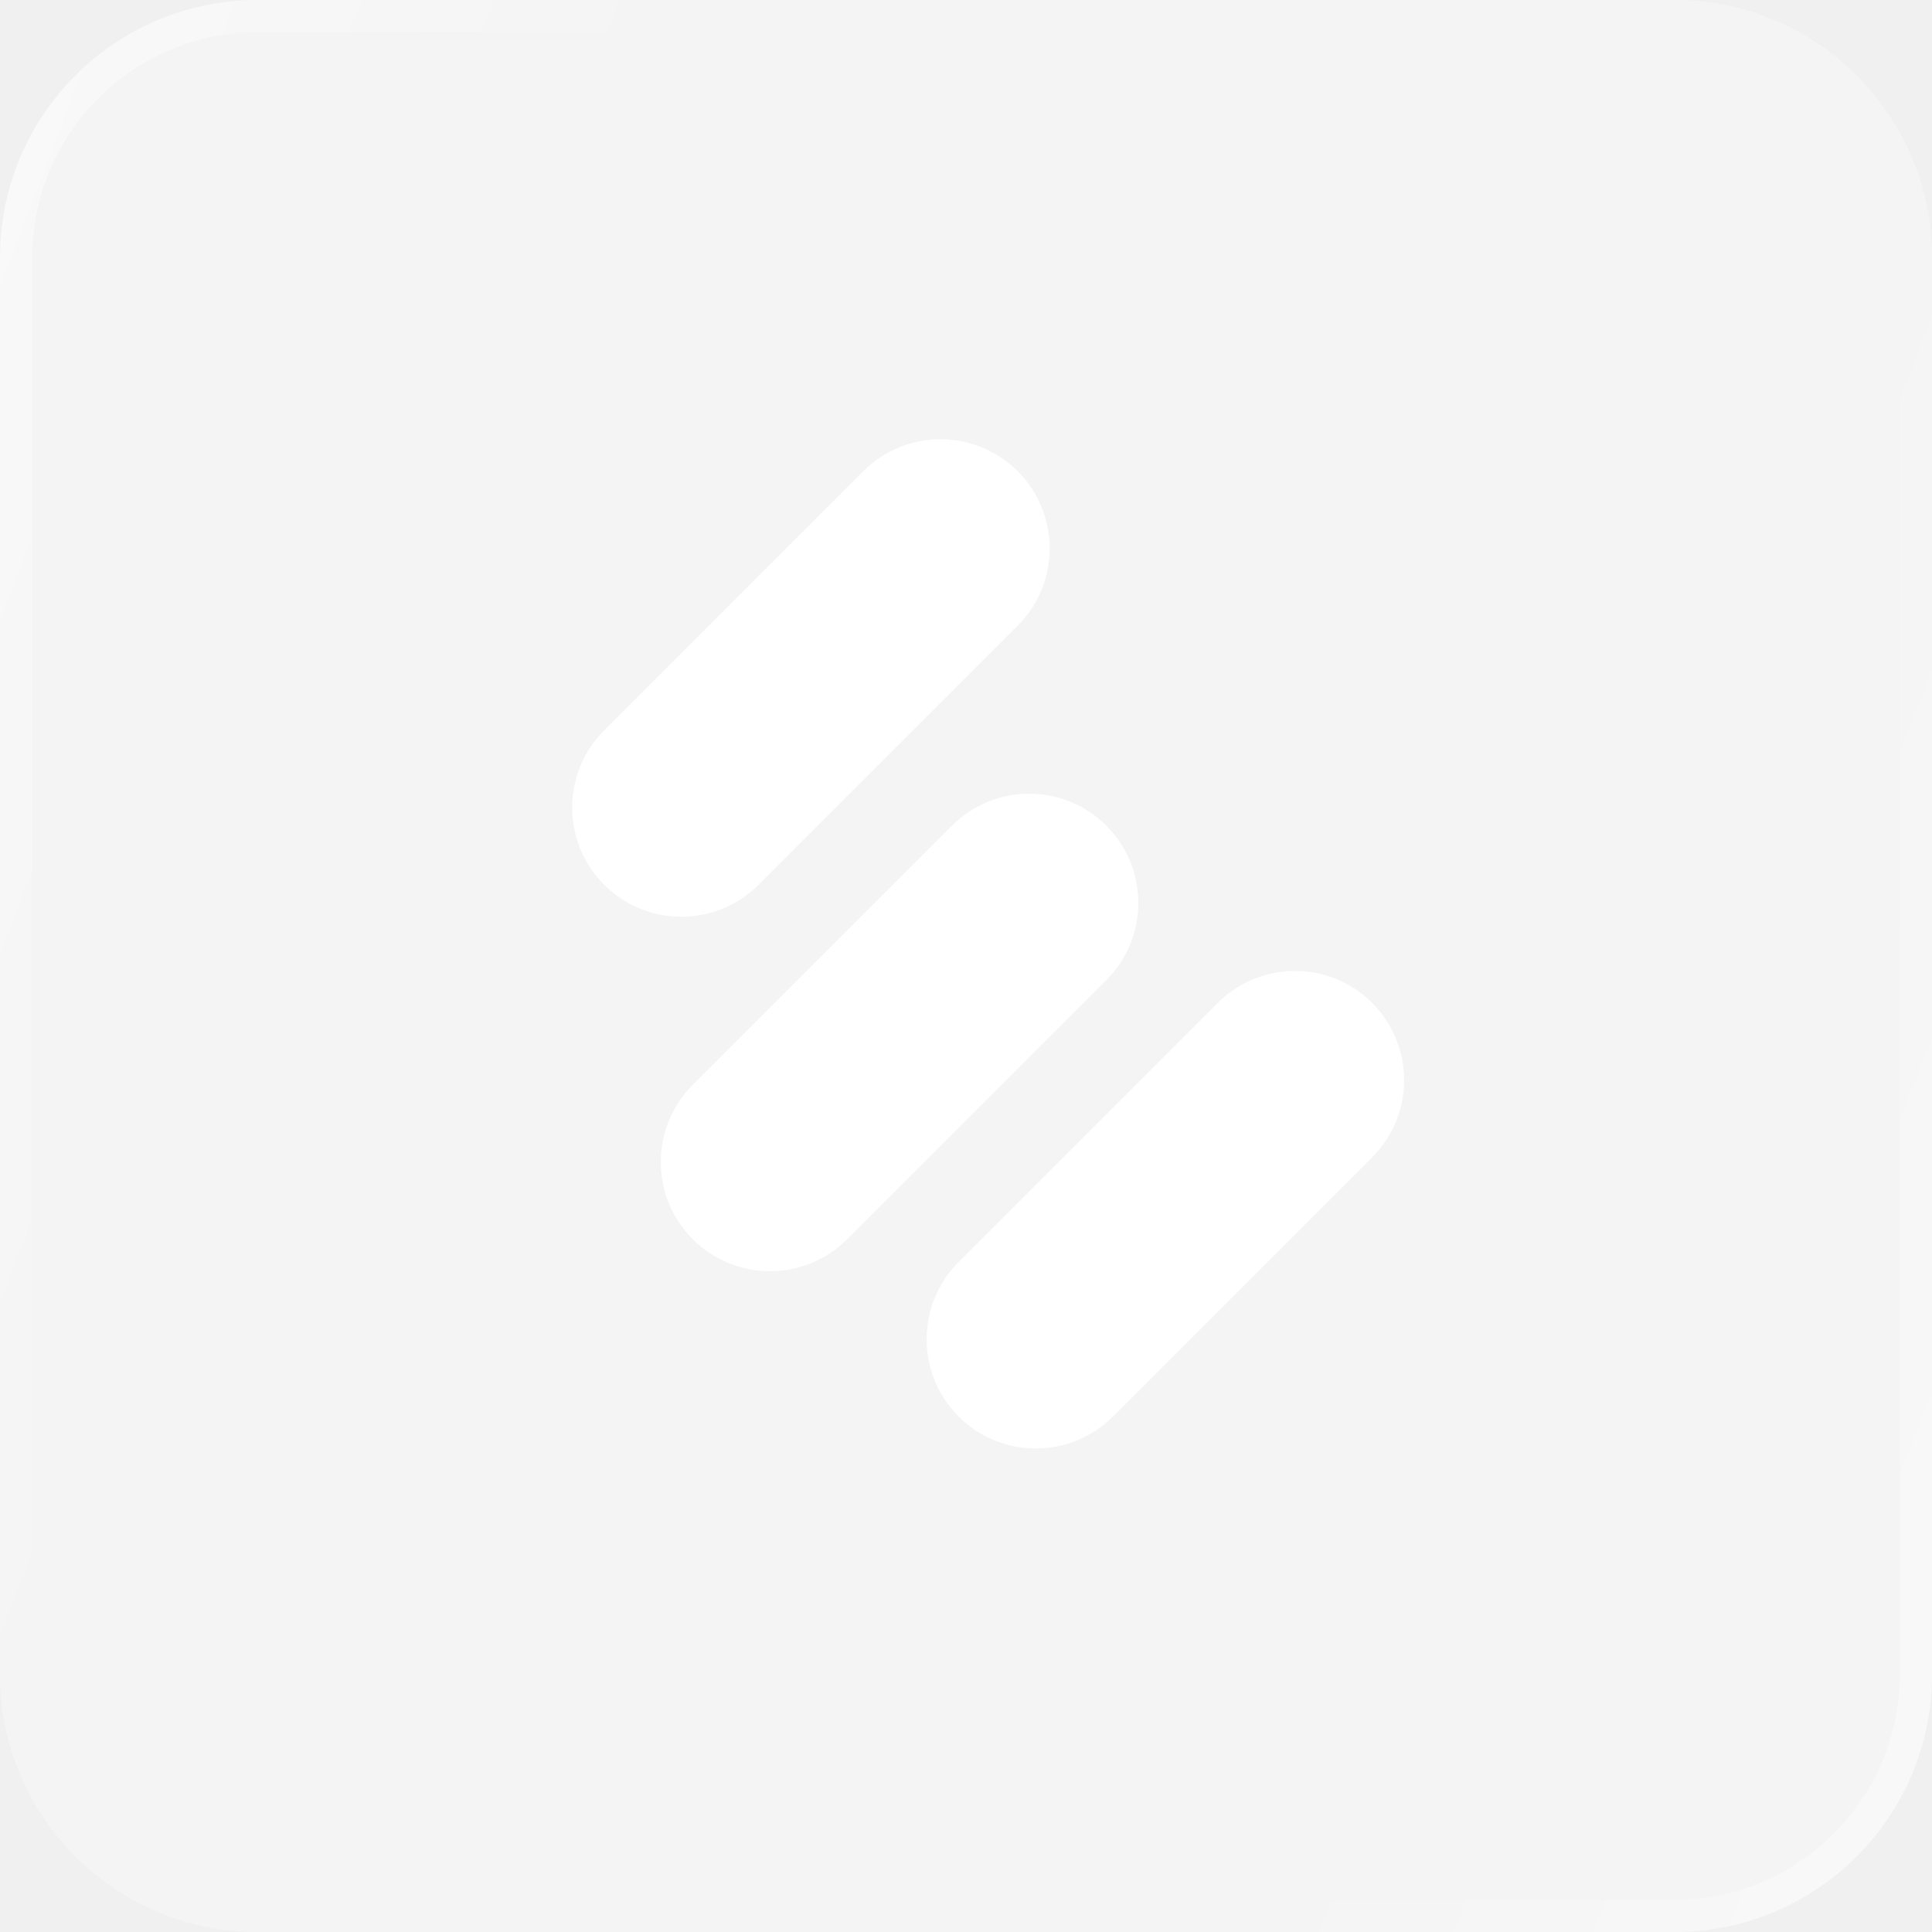
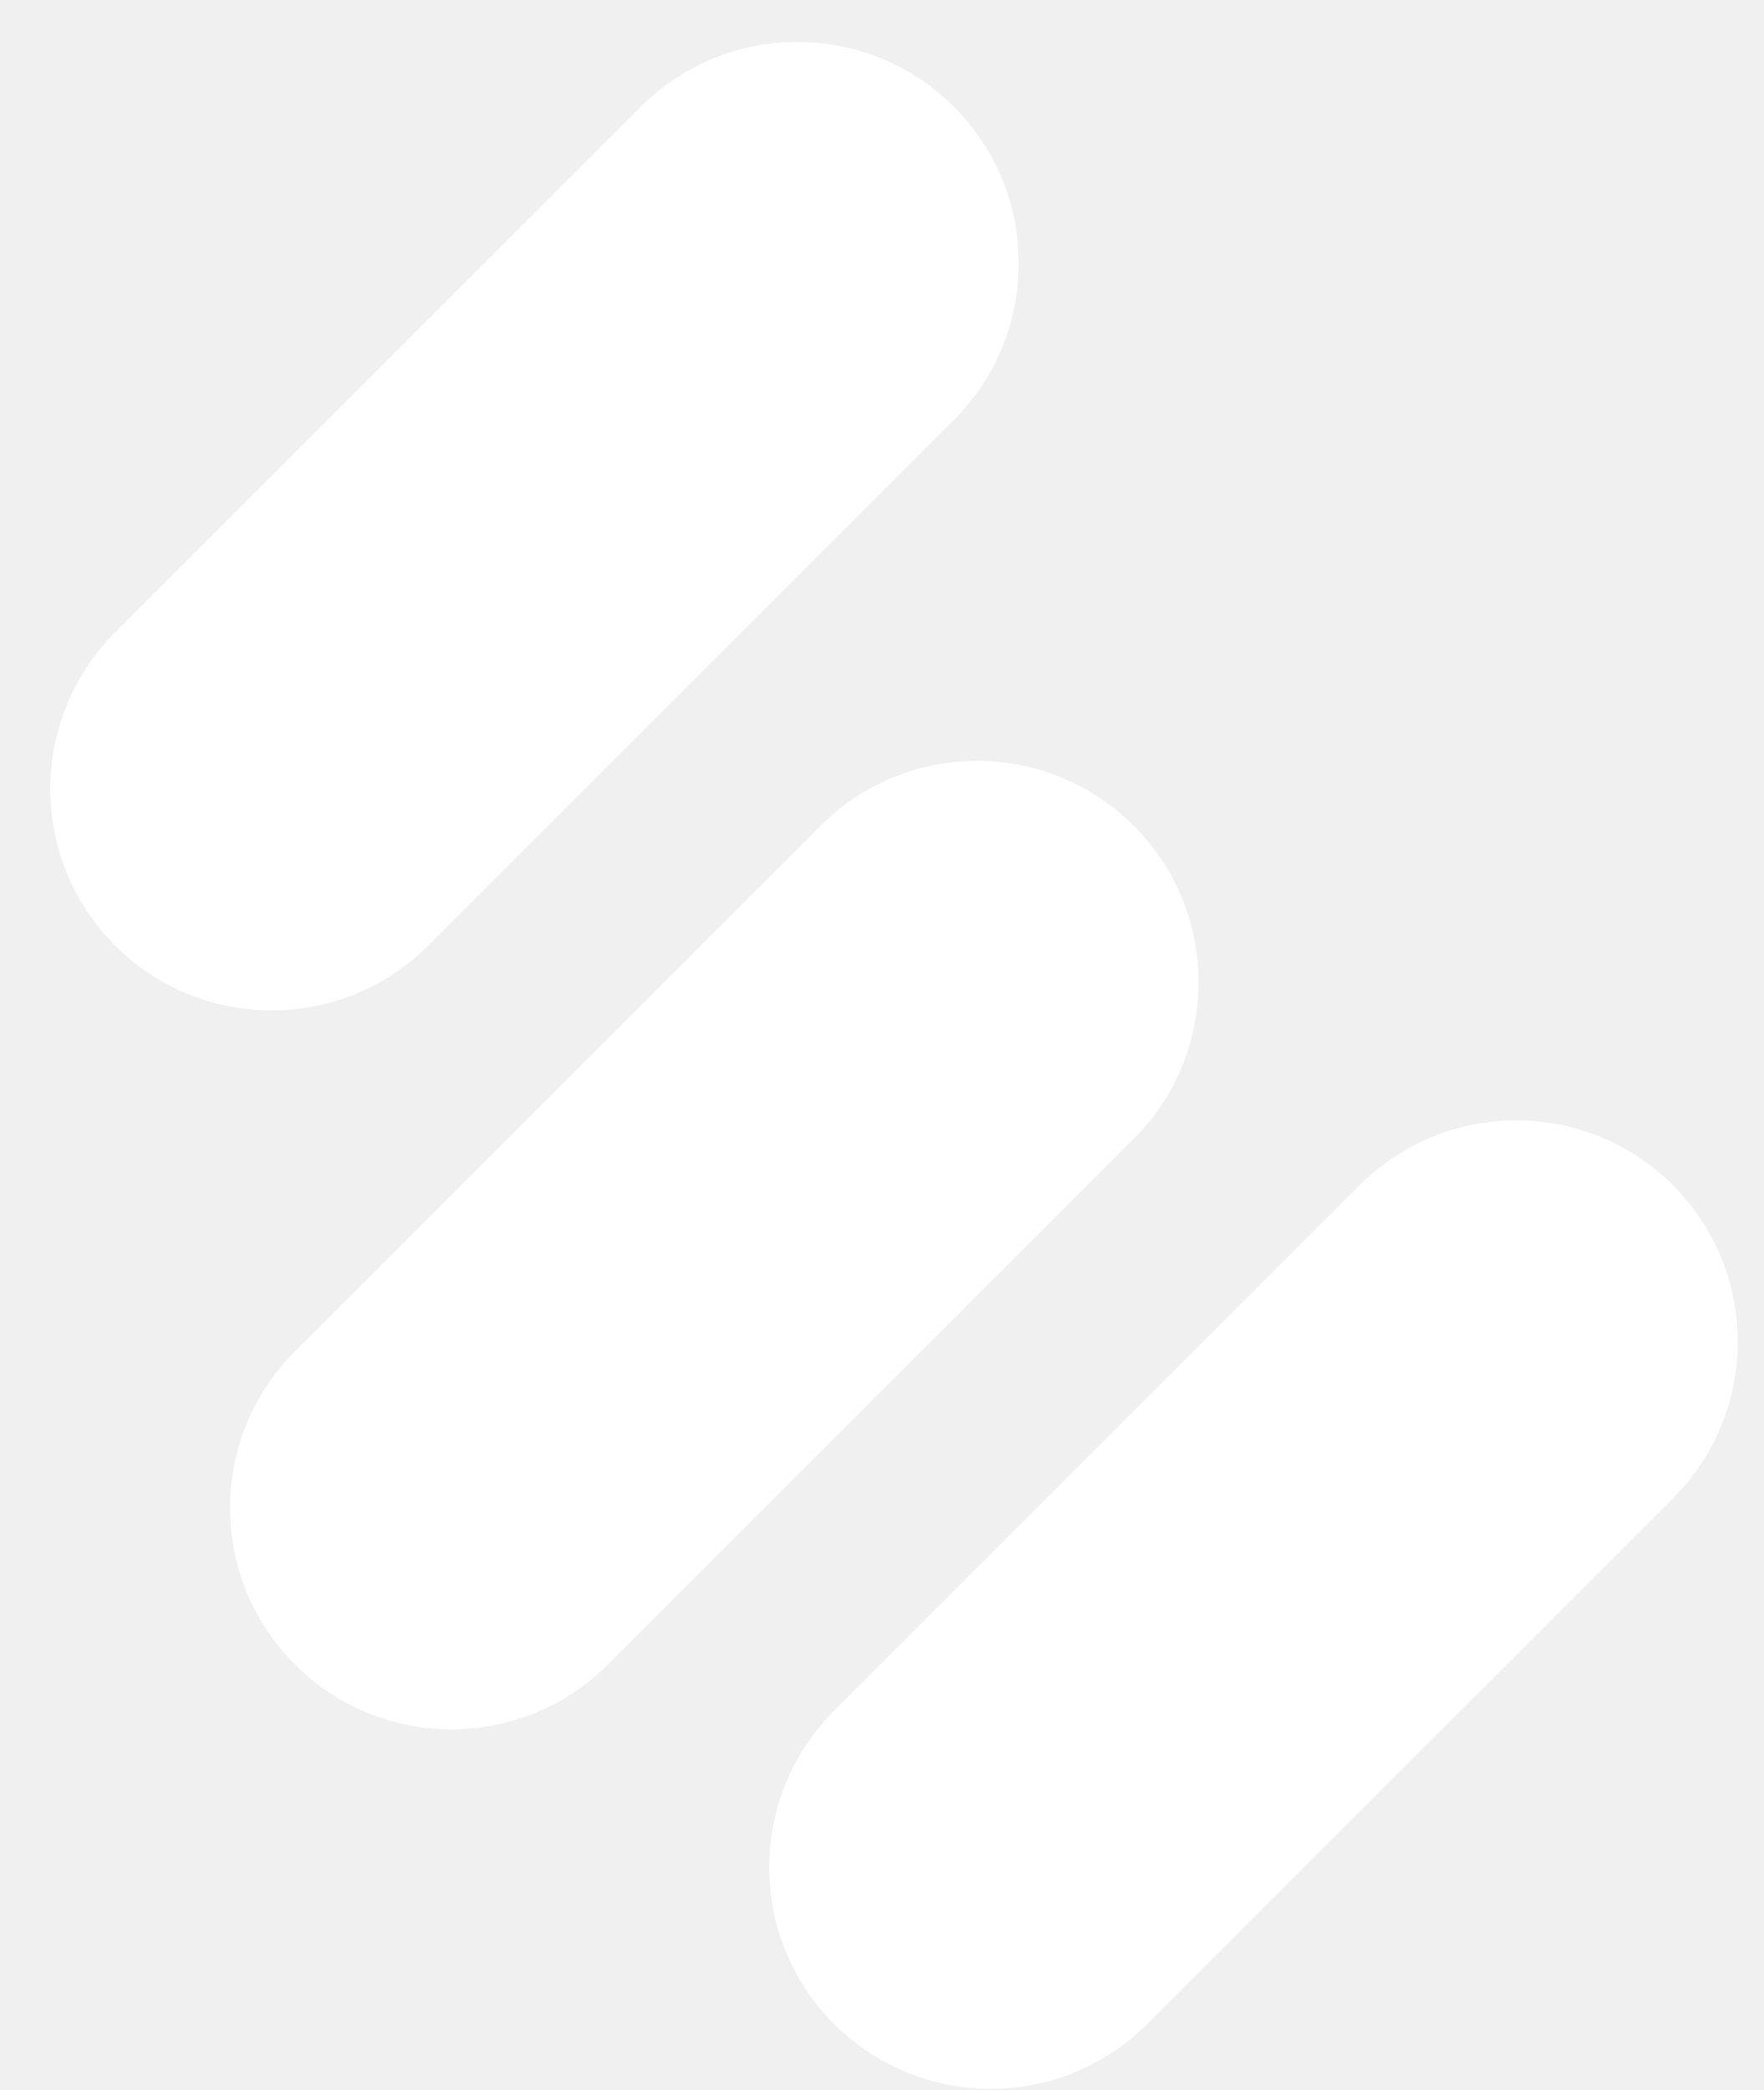
- <svg xmlns="http://www.w3.org/2000/svg" width="60" height="60" viewBox="0 0 60 60" fill="none">
-   <g filter="url(#filter0_b_261_9506)">
-     <rect width="60" height="60" rx="8" fill="white" fill-opacity="0.3" />
-     <rect x="0.5" y="0.5" width="59" height="59" rx="7.5" stroke="url(#paint0_linear_261_9506)" stroke-opacity="0.4" />
-     <path fill-rule="evenodd" clip-rule="evenodd" d="M26.811 14.635C28.135 13.311 30.282 13.311 31.605 14.635C32.929 15.959 32.929 18.105 31.605 19.429L23.557 27.477C22.233 28.801 20.087 28.801 18.763 27.477C17.439 26.154 17.439 24.007 18.763 22.683L26.811 14.635ZM29.564 25.643C30.887 24.319 33.034 24.319 34.358 25.643C35.682 26.966 35.682 29.113 34.358 30.437L26.309 38.485C24.985 39.809 22.839 39.809 21.515 38.485C20.191 37.161 20.191 35.015 21.515 33.691L29.564 25.643ZM42.613 31.147C41.289 29.823 39.143 29.823 37.819 31.147L29.77 39.196C28.447 40.519 28.447 42.666 29.77 43.99C31.094 45.313 33.241 45.313 34.565 43.99L42.613 35.941C43.937 34.617 43.937 32.471 42.613 31.147Z" fill="white" />
-   </g>
-   <defs>
-     <filter id="filter0_b_261_9506" x="-16" y="-16" width="92" height="92" filterUnits="userSpaceOnUse" color-interpolation-filters="sRGB">
-       <feFlood flood-opacity="0" result="BackgroundImageFix" />
-       <feGaussianBlur in="BackgroundImageFix" stdDeviation="8" />
-       <feComposite in2="SourceAlpha" operator="in" result="effect1_backgroundBlur_261_9506" />
-       <feBlend mode="normal" in="SourceGraphic" in2="effect1_backgroundBlur_261_9506" result="shape" />
-     </filter>
-     <linearGradient id="paint0_linear_261_9506" x1="2.643" y1="-1.2612e-06" x2="71.441" y2="26.052" gradientUnits="userSpaceOnUse">
-       <stop stop-color="white" />
-       <stop offset="0.212" stop-color="white" stop-opacity="0" />
-       <stop offset="0.49" stop-color="white" stop-opacity="0" />
-       <stop offset="0.775" stop-color="white" stop-opacity="0" />
-       <stop offset="1" stop-color="white" />
-     </linearGradient>
-   </defs>
+ <svg xmlns="http://www.w3.org/2000/svg" width="27" height="32" viewBox="0 0 27 32" fill="none">
+   <path fill-rule="evenodd" clip-rule="evenodd" d="M9.811 1.635C11.135 0.311 13.281 0.311 14.605 1.635C15.929 2.959 15.929 5.105 14.605 6.429L6.557 14.477C5.233 15.801 3.086 15.801 1.762 14.477C0.439 13.153 0.439 11.007 1.762 9.683L9.811 1.635ZM12.563 12.643C13.887 11.319 16.034 11.319 17.358 12.643C18.681 13.966 18.681 16.113 17.358 17.437L9.309 25.485C7.985 26.809 5.839 26.809 4.515 25.485C3.191 24.161 3.191 22.015 4.515 20.691L12.563 12.643ZM25.613 18.147C24.289 16.823 22.143 16.823 20.819 18.147L12.77 26.195C11.446 27.519 11.446 29.666 12.77 30.989C14.094 32.313 16.241 32.313 17.564 30.989L25.613 22.941C26.937 21.617 26.937 19.471 25.613 18.147Z" fill="white" />
</svg>
